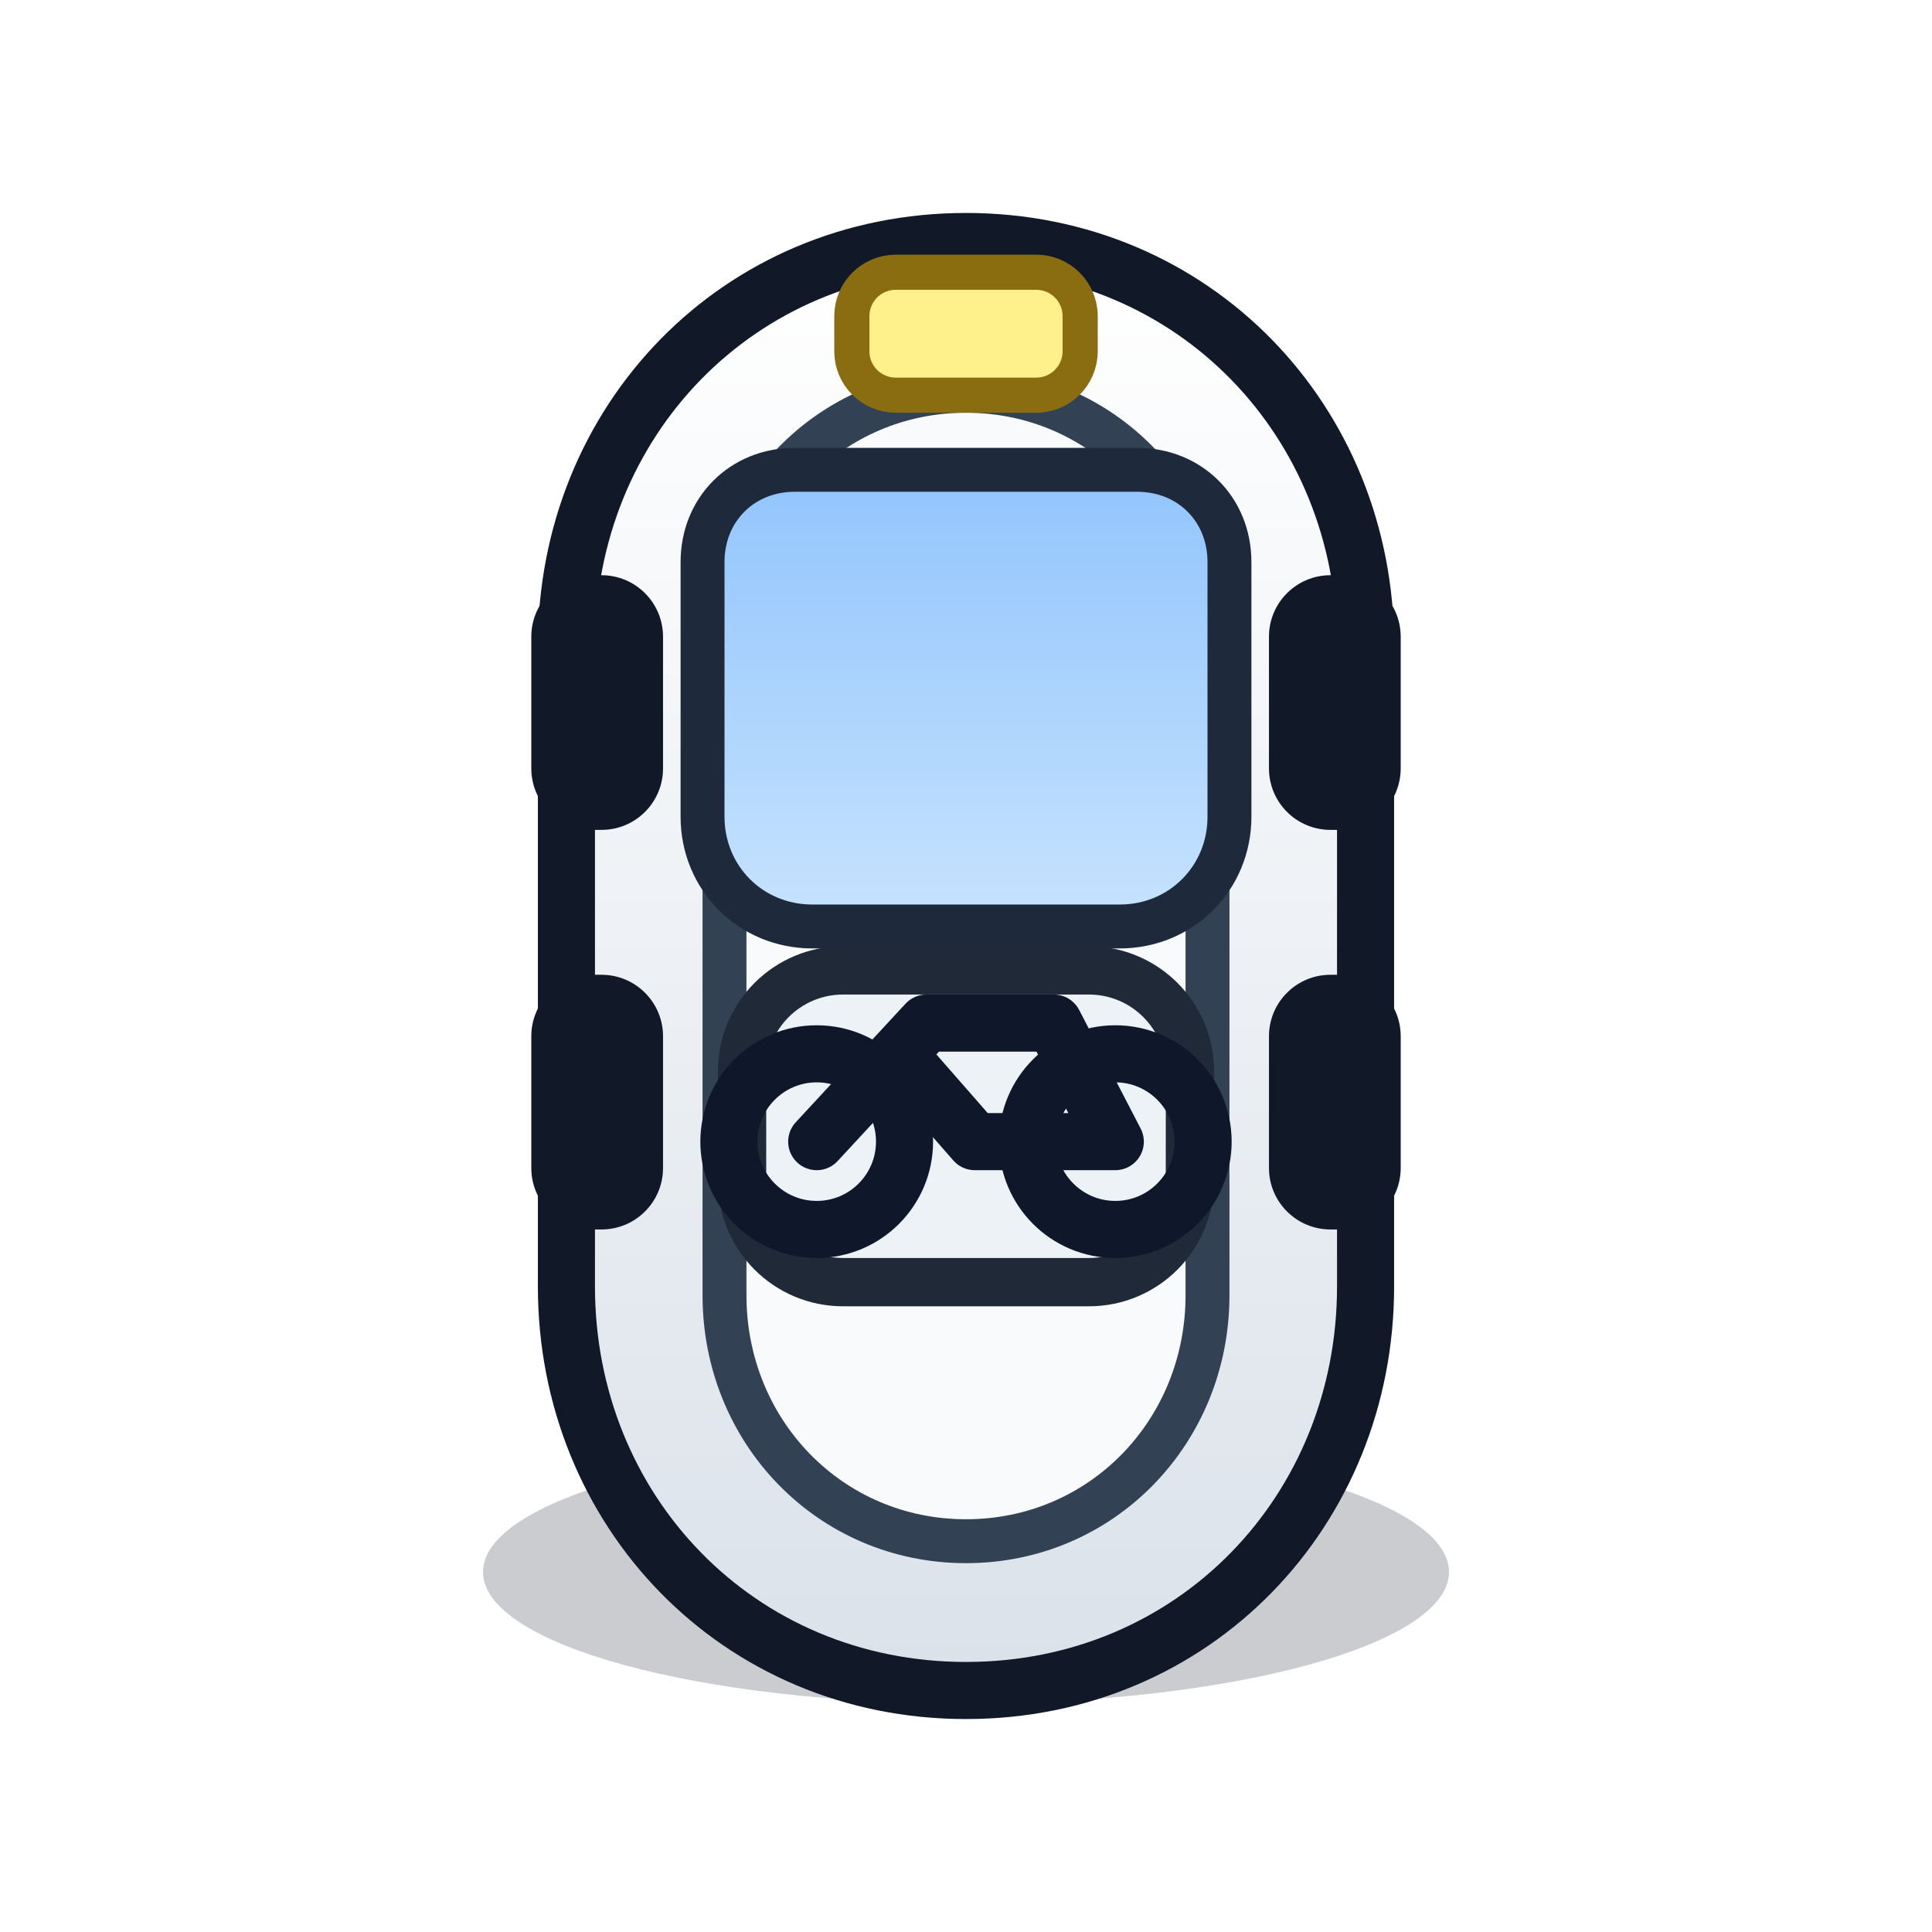
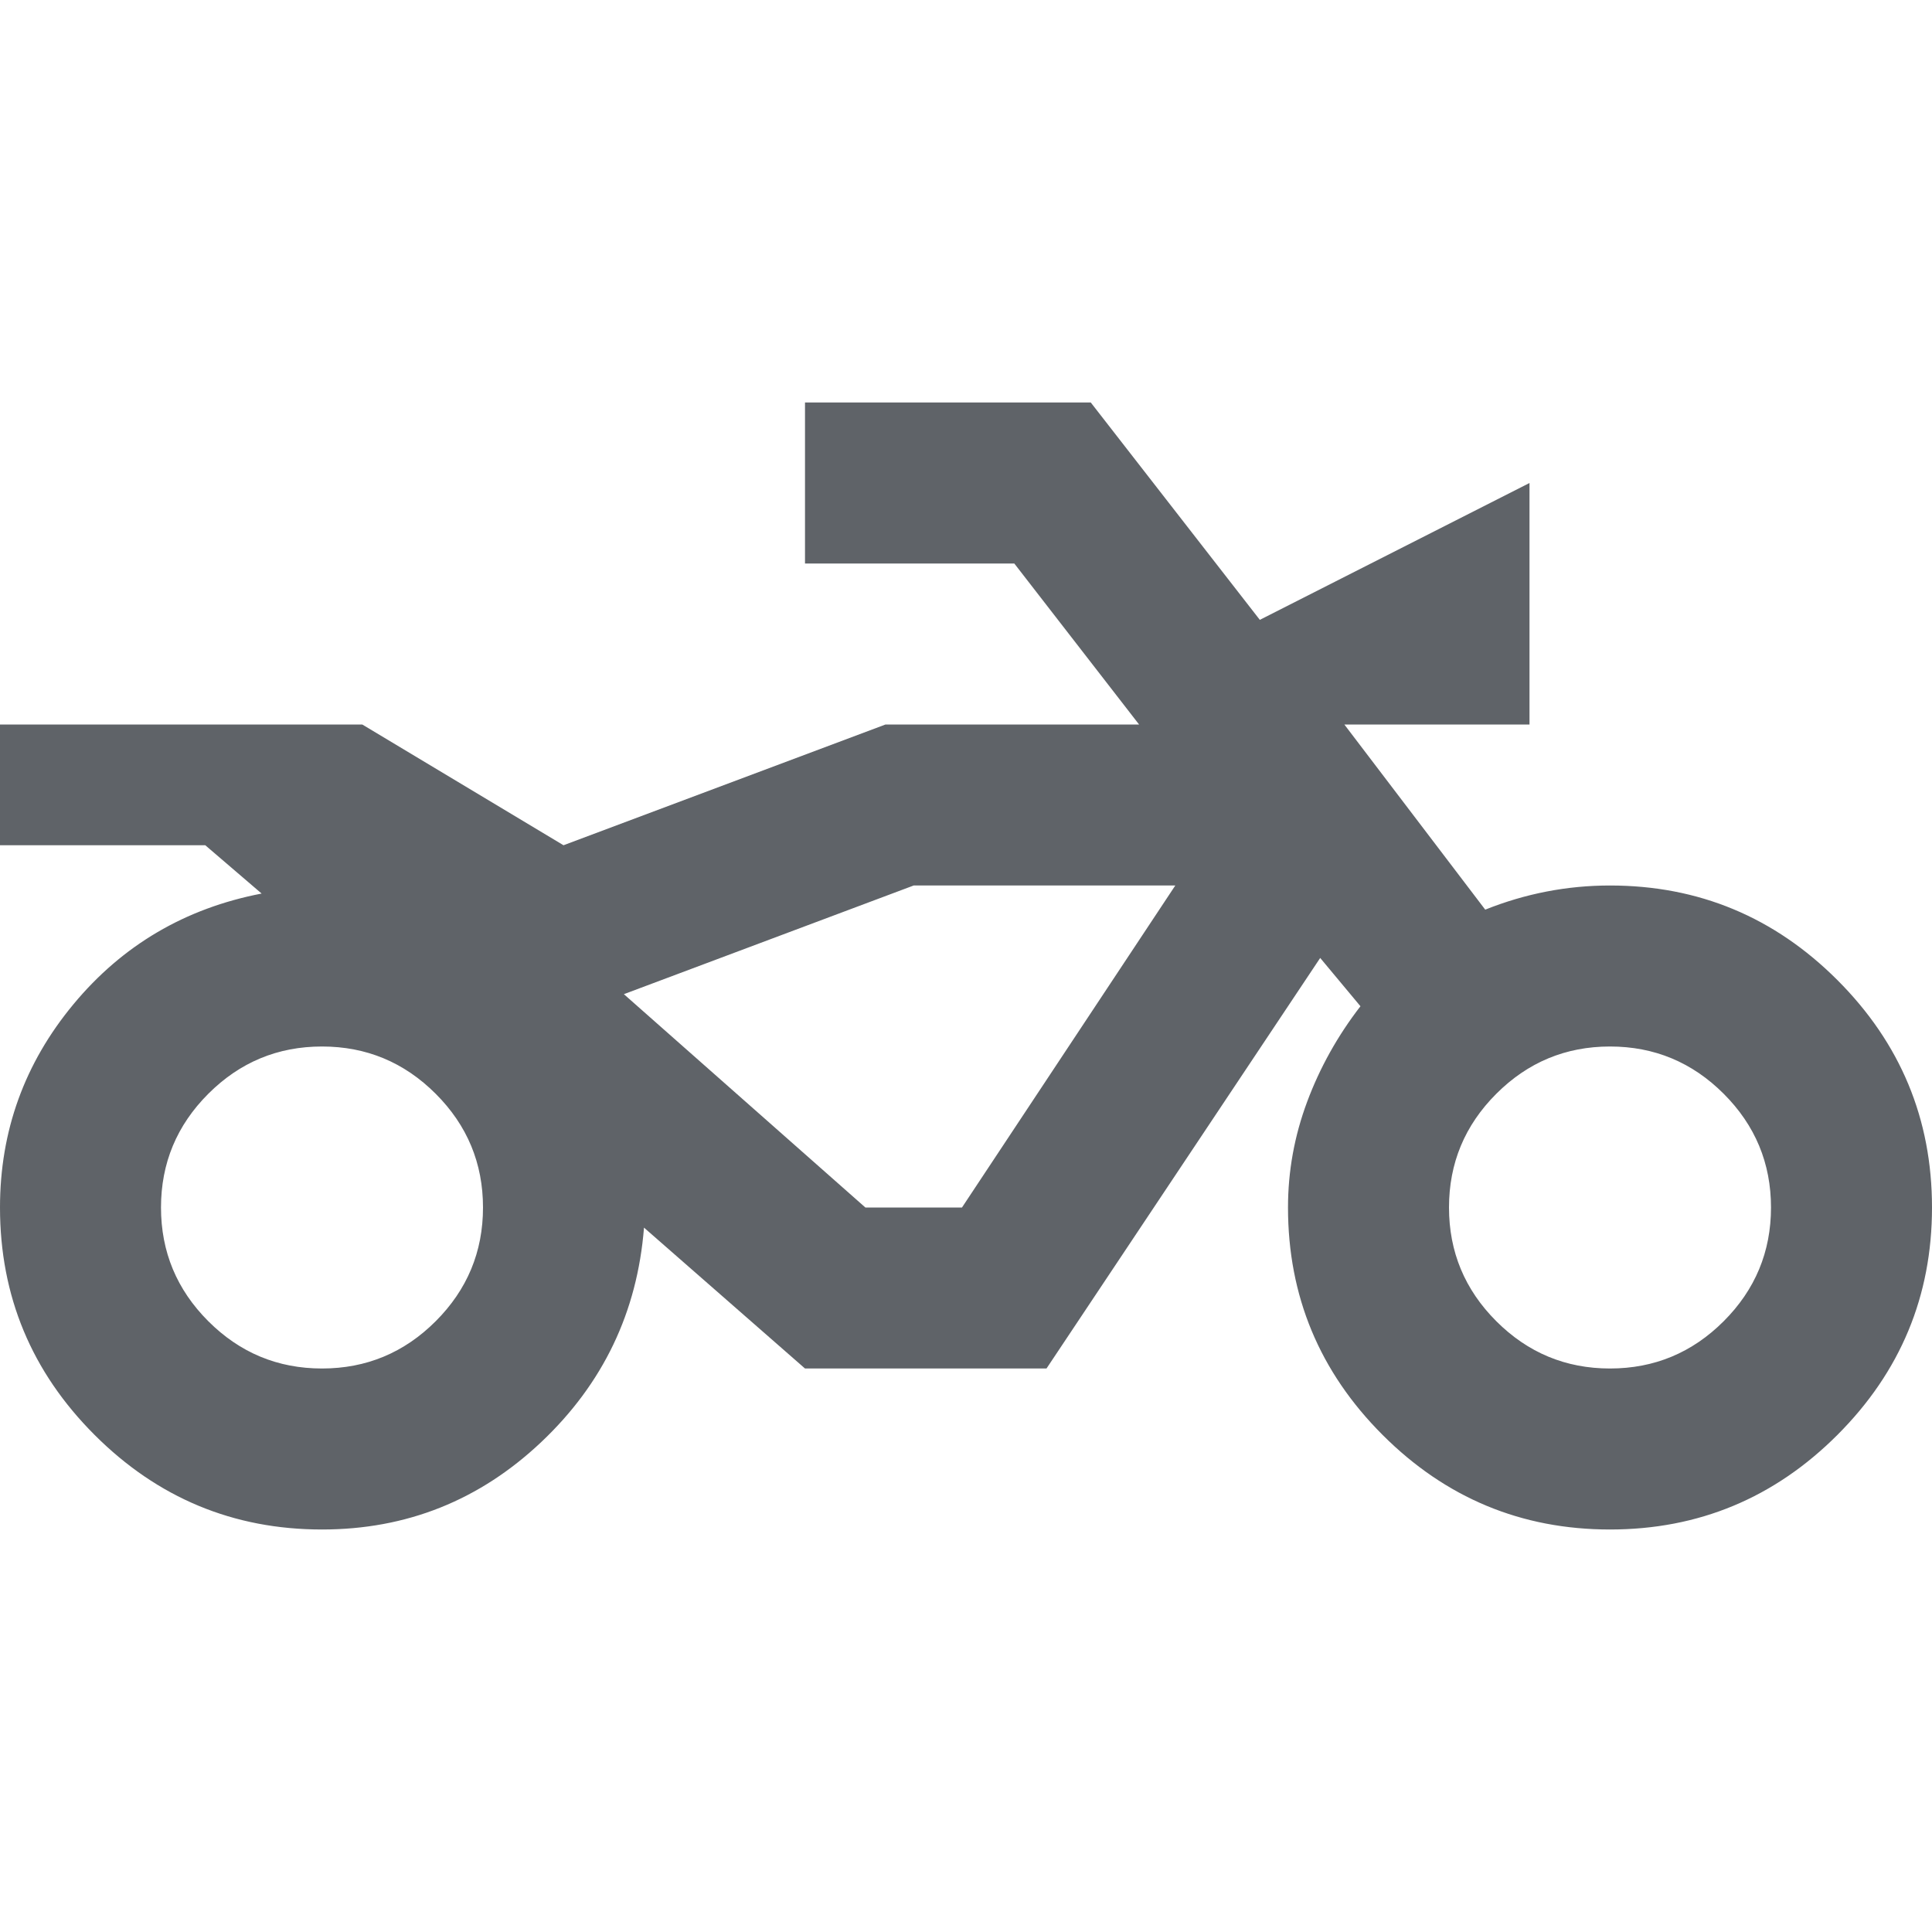
- <svg xmlns="http://www.w3.org/2000/svg" width="44" height="44" viewBox="0 0 44 44">
-   <defs>
-     <linearGradient id="body" x1="22" y1="6" x2="22" y2="38" gradientUnits="userSpaceOnUse">
-       <stop offset="0" stop-color="#ffffff" />
-       <stop offset="1" stop-color="#dbe2ea" />
-     </linearGradient>
-     <linearGradient id="glass" x1="22" y1="11" x2="22" y2="26" gradientUnits="userSpaceOnUse">
-       <stop offset="0" stop-color="#93c5fd" />
-       <stop offset="1" stop-color="#e0f2fe" />
-     </linearGradient>
-   </defs>
-   <ellipse cx="22" cy="35.8" rx="11" ry="3" fill="#0f172a" fill-opacity="0.22" />
-   <path d="M22 5.5C16.8 5.5 12.9 9.6 12.9 14.7V29.3C12.9 34.4 16.8 38.5 22 38.5C27.2 38.5 31.1 34.4 31.1 29.3V14.7C31.1 9.6 27.2 5.5 22 5.5Z" fill="url(#body)" stroke="#111827" stroke-width="1.3" />
-   <path d="M22 8.9C18.9 8.9 16.5 11.4 16.5 14.5V29.5C16.5 32.6 18.9 35.1 22 35.1C25.1 35.1 27.5 32.6 27.5 29.5V14.5C27.5 11.4 25.1 8.9 22 8.9Z" fill="#f8fafc" stroke="#334155" stroke-width="1" />
-   <path d="M18.1 10.7H25.9C27.1 10.7 28 11.6 28 12.8V18.6C28 20 26.9 21.1 25.5 21.1H18.5C17.1 21.1 16 20 16 18.6V12.8C16 11.6 16.9 10.7 18.1 10.7Z" fill="url(#glass)" stroke="#1e293b" stroke-width="1" />
-   <rect x="16.9" y="22.1" width="10.2" height="7.1" rx="2.3" fill="#edf2f7" stroke="#1f2937" stroke-width="1.1" />
-   <rect x="19.4" y="6.2" width="5.2" height="2.8" rx="1" fill="#fef08a" stroke="#8a6c11" stroke-width="0.8" />
-   <rect x="12.1" y="13.1" width="3" height="5.8" rx="1.4" fill="#111827" />
-   <rect x="28.9" y="13.1" width="3" height="5.8" rx="1.4" fill="#111827" />
-   <rect x="12.1" y="22.2" width="3" height="5.8" rx="1.4" fill="#111827" />
-   <rect x="28.9" y="22.2" width="3" height="5.8" rx="1.4" fill="#111827" />
-   <circle cx="18.6" cy="26" r="2" fill="none" stroke="#0f172a" stroke-width="1.3" />
-   <circle cx="25.4" cy="26" r="2" fill="none" stroke="#0f172a" stroke-width="1.3" />
-   <path d="M18.6 26L21.1 23.3H24L25.4 26H22.2L20.8 24.4" fill="none" stroke="#0f172a" stroke-width="1.3" stroke-linecap="round" stroke-linejoin="round" />
+ <svg xmlns="http://www.w3.org/2000/svg" height="24px" viewBox="0 -960 960 960" width="24px" fill="#5f6368">
+   <path d="M160-200q-66 0-113-47T0-360q0-57 36.5-101t93.5-55l-28-24H0v-60h180l100 60 160-60h126l-62-80H400v-80h142l84 108 134-68v120h-92l70 92q15-6 30.5-9t31.5-3q66 0 113 47t47 113q0 66-47 113t-113 47q-66 0-113-47t-47-113q0-27 9.5-52.5T676-460l-20-24-136 204H400l-80-70q-5 63-51 106.5T160-200Zm0-80q33 0 56.5-23.5T240-360q0-33-23.5-56.5T160-440q-33 0-56.5 23.5T80-360q0 33 23.5 56.5T160-280Zm294-240-144 54 144-54h130-130Zm346 240q33 0 56.5-23.5T880-360q0-33-23.5-56.5T800-440q-33 0-56.5 23.5T720-360q0 33 23.5 56.5T800-280Zm-322-80 106-160H454l-144 54 120 106h48Z" />
</svg>
